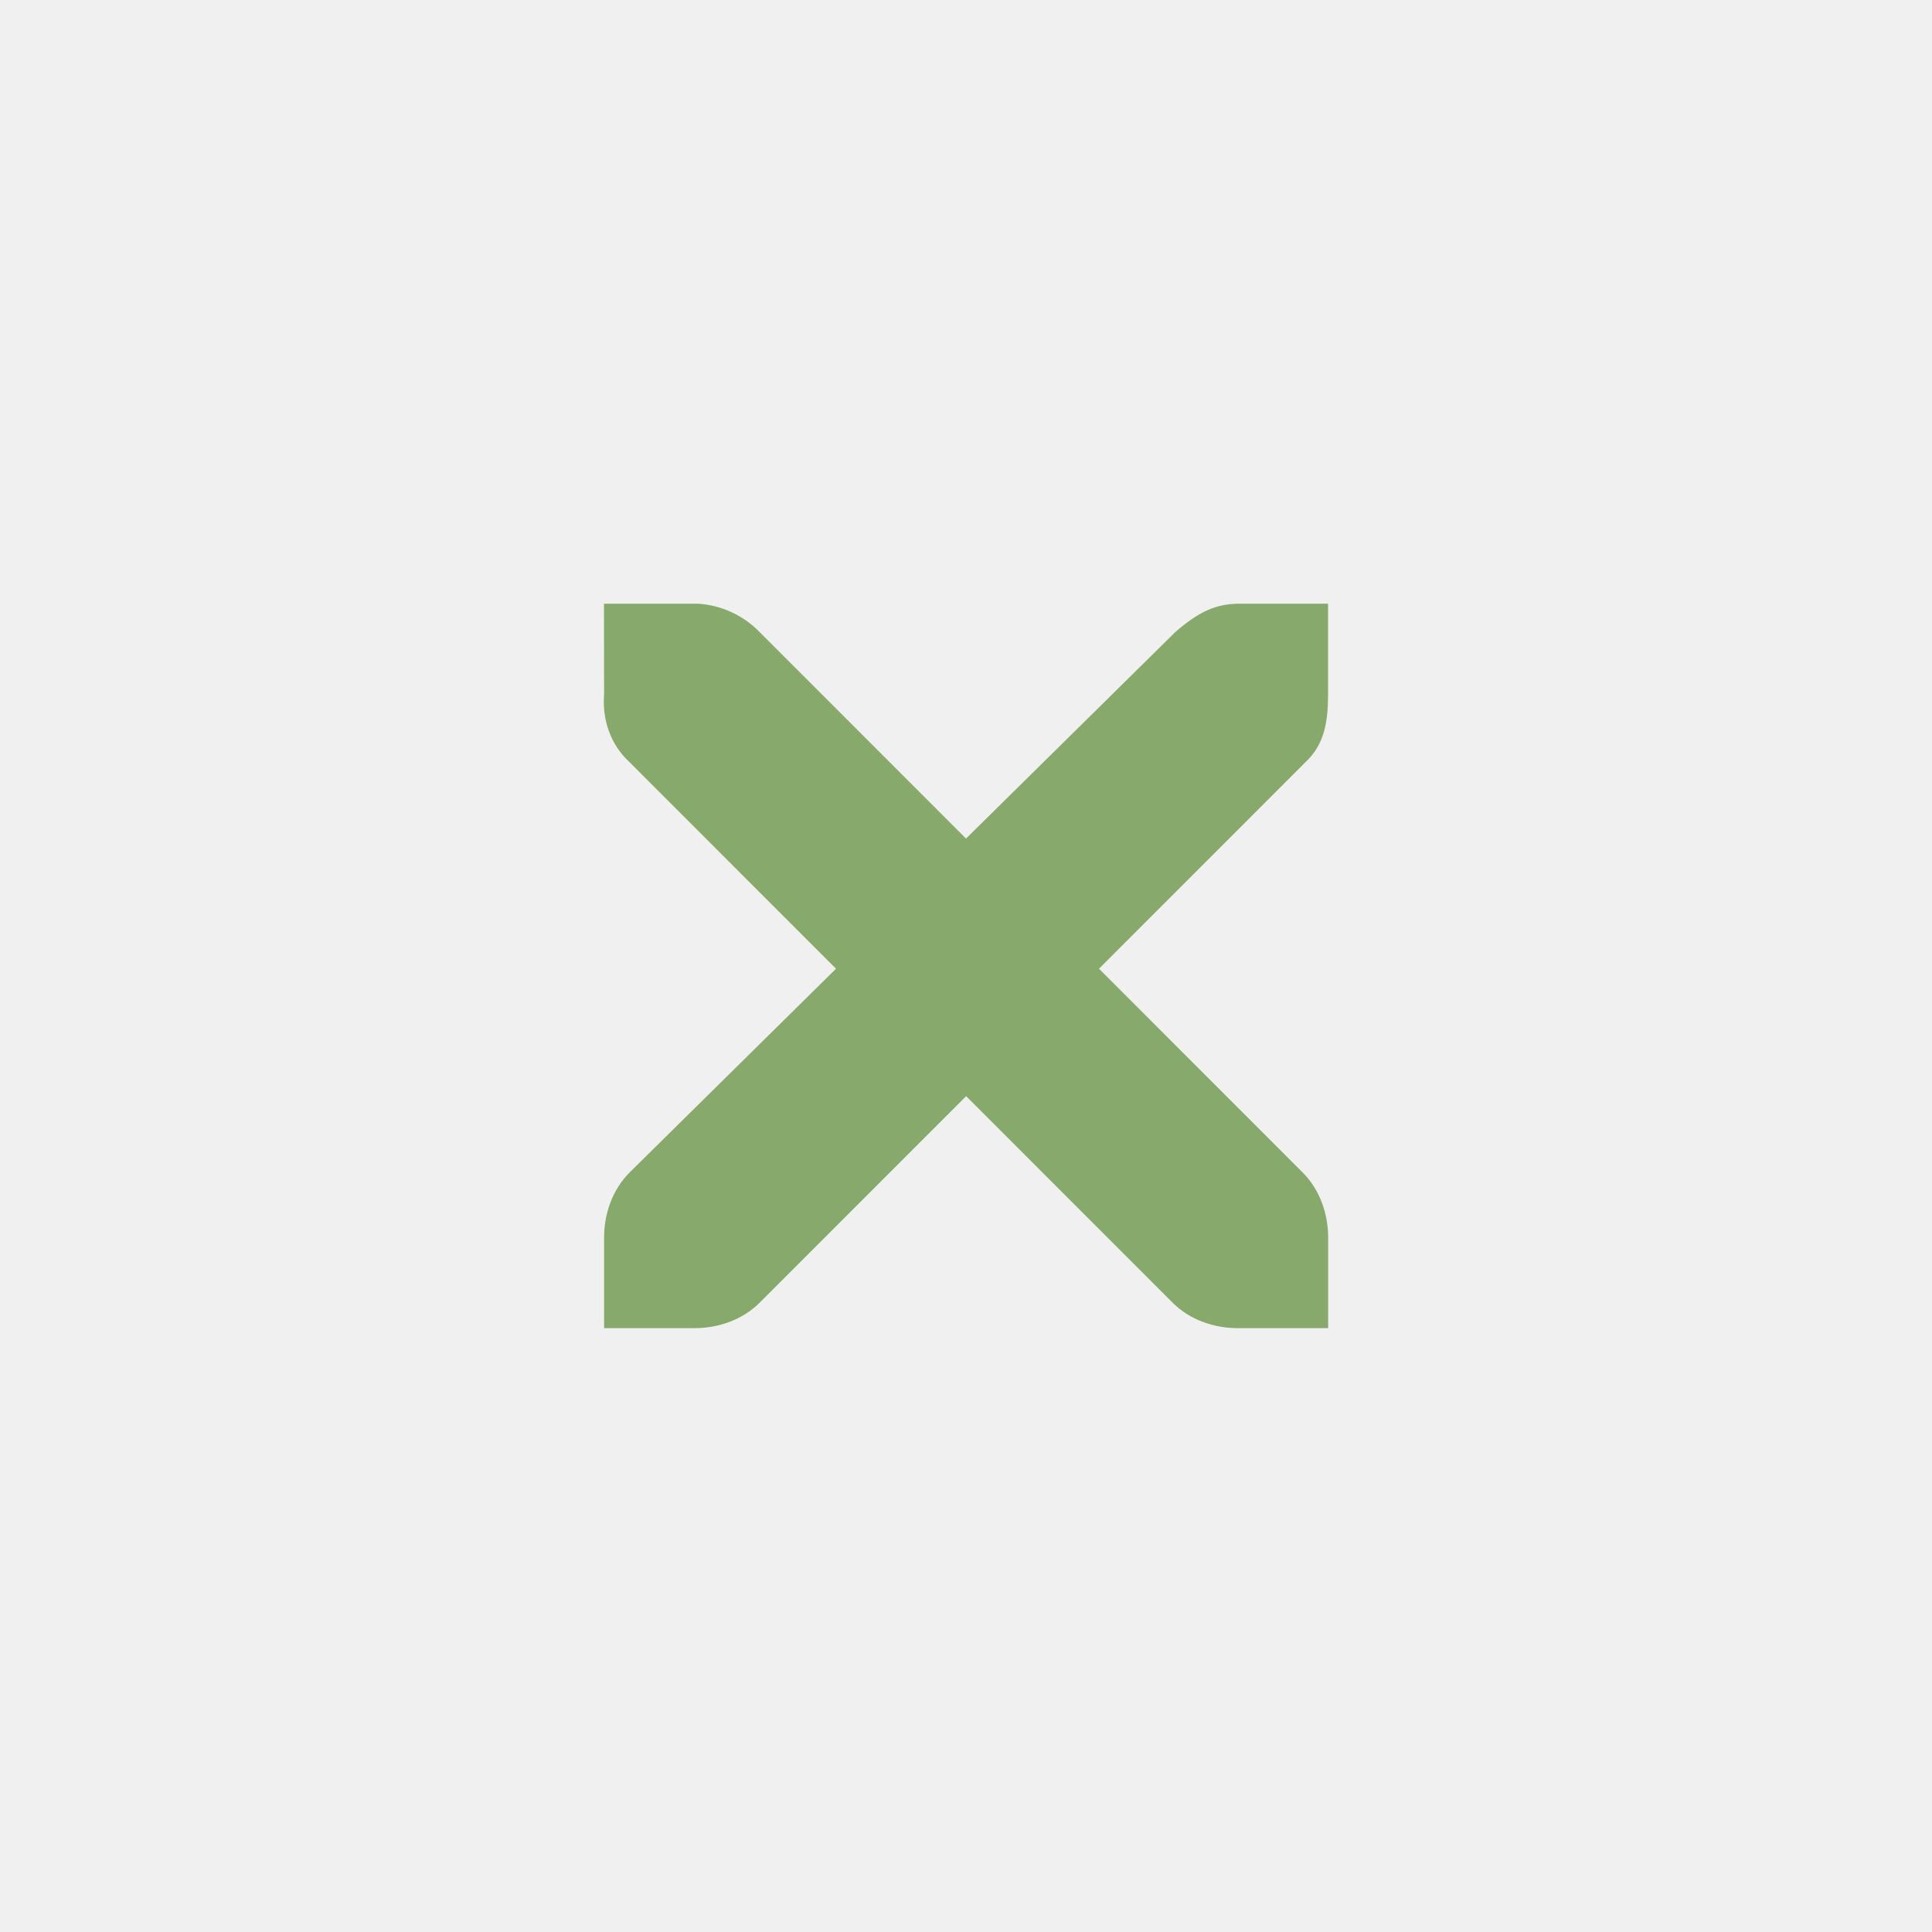
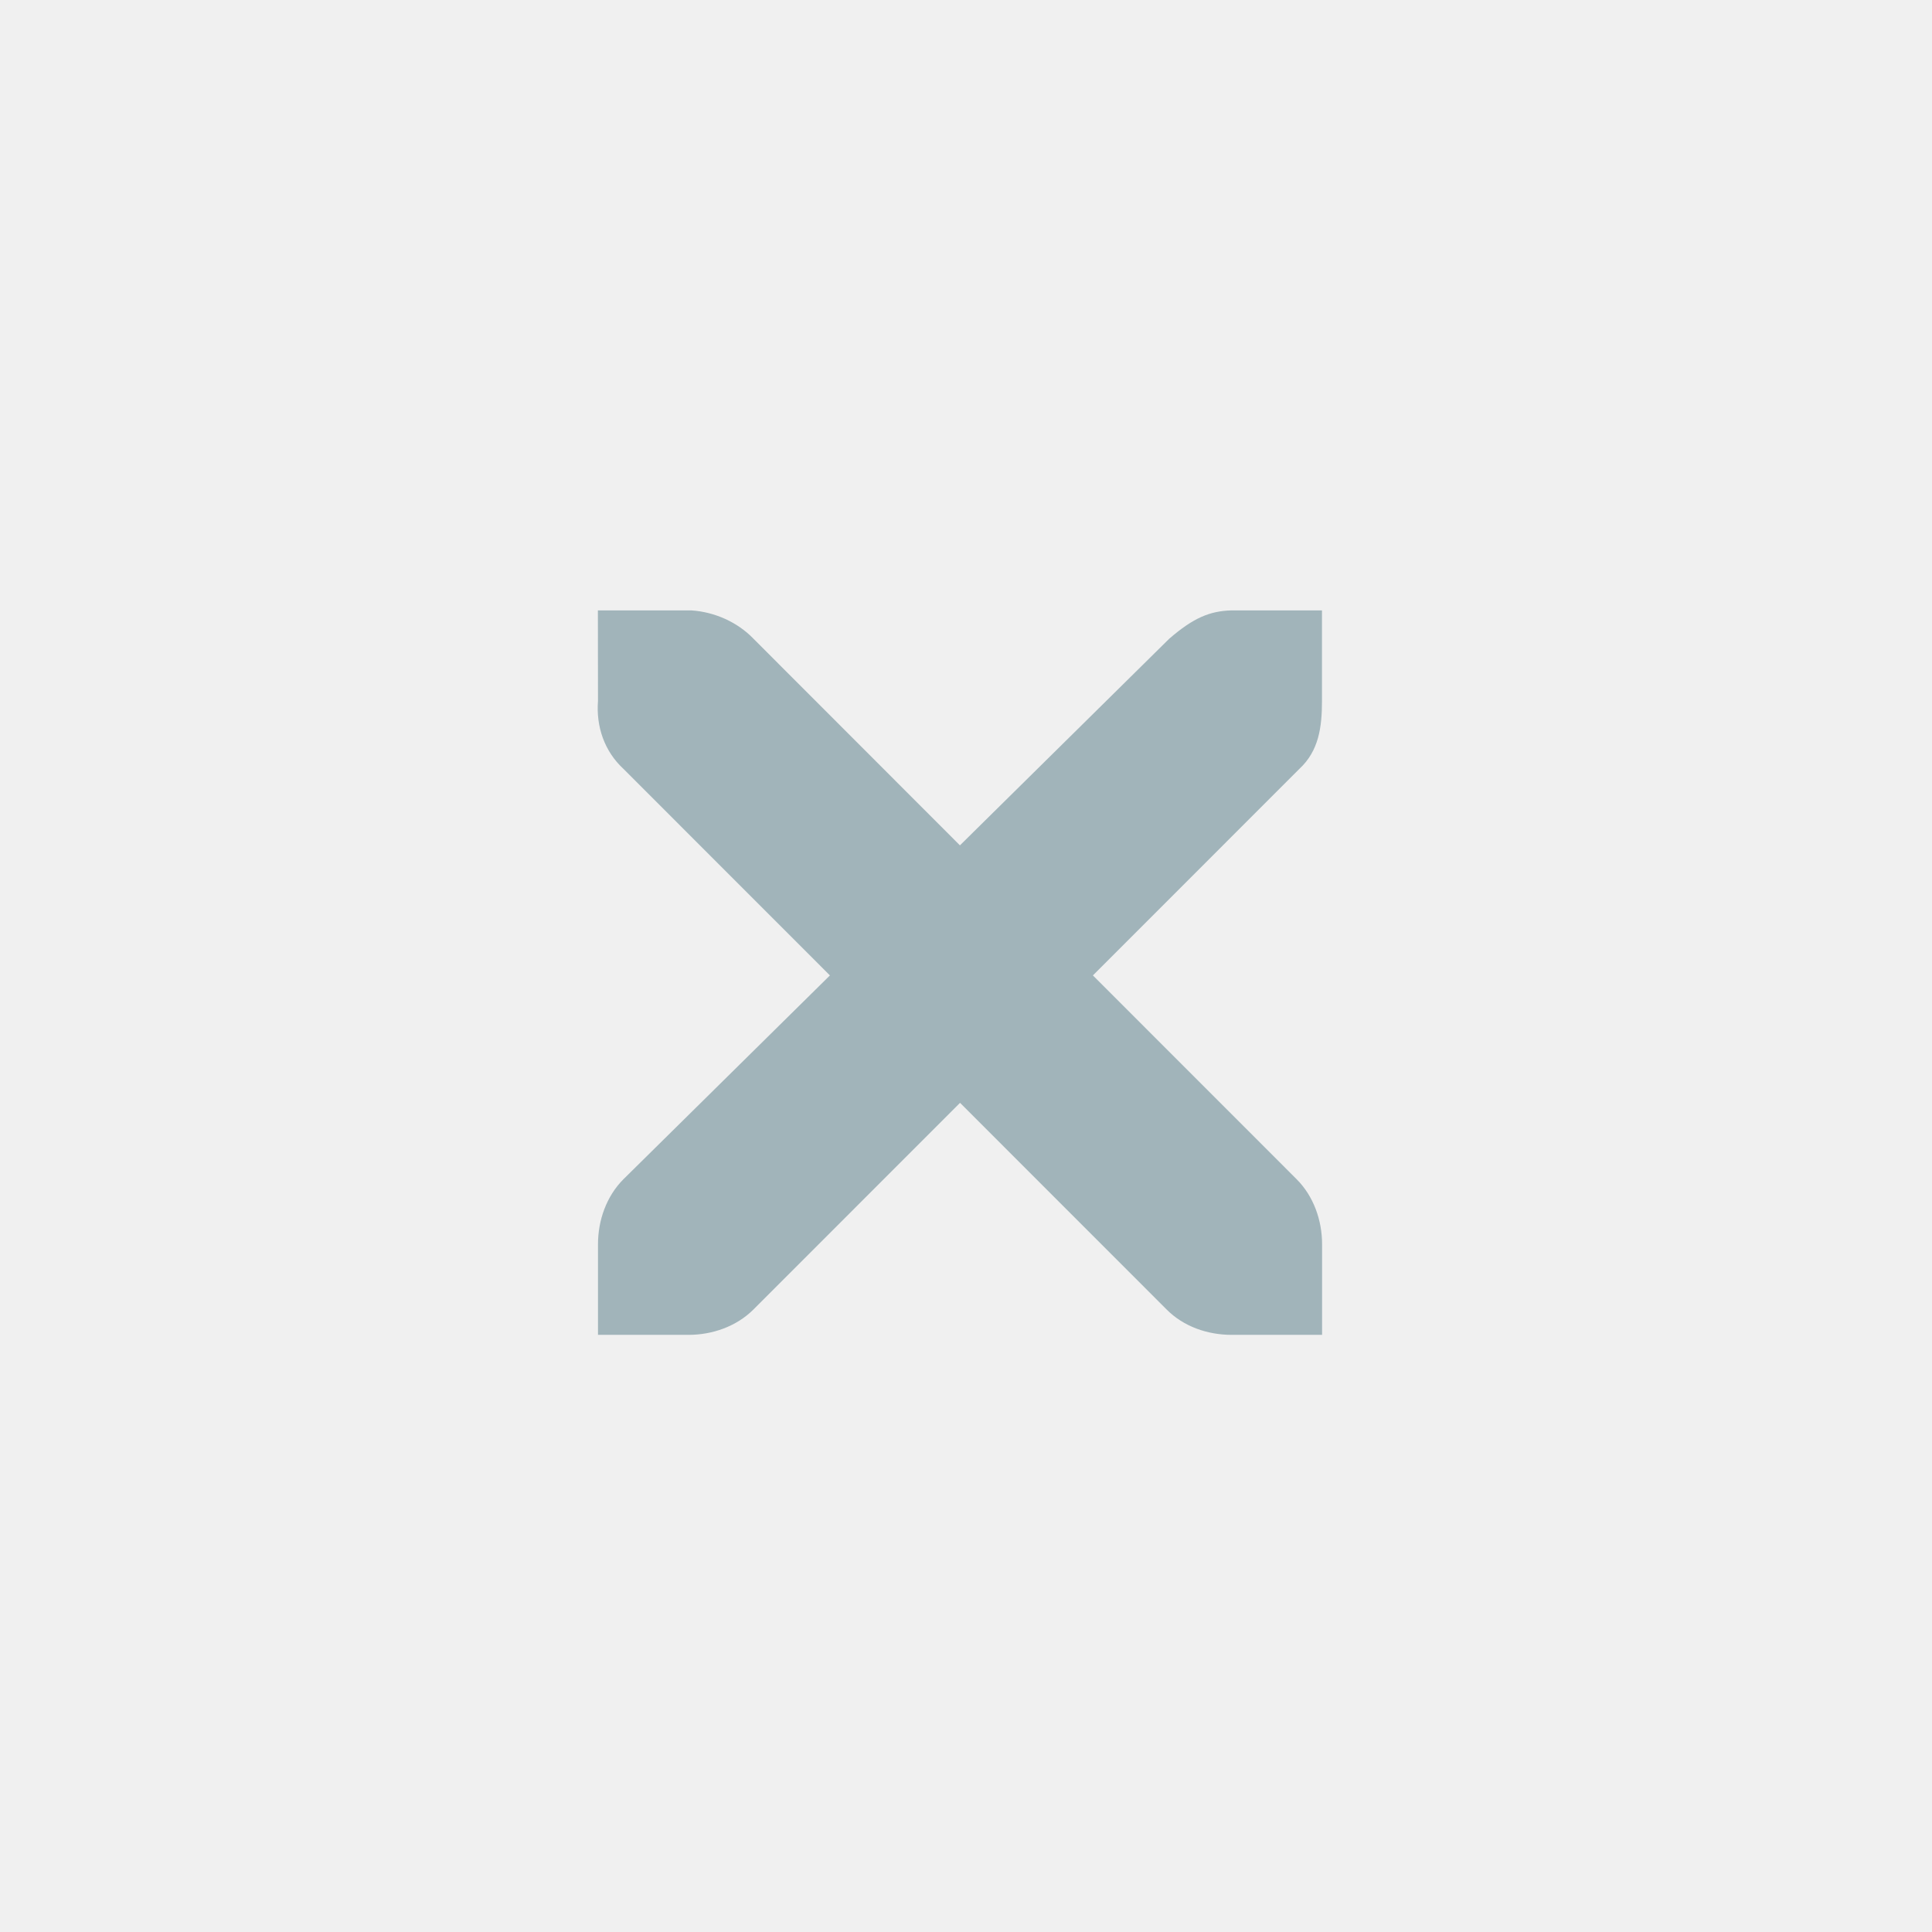
- <svg xmlns="http://www.w3.org/2000/svg" width="8.467mm" height="8.467mm" viewBox="0 0 8.467 8.467" version="1.1" id="svg846">
-   <defs id="defs840" />
-   <g id="layer1" transform="translate(-61.04315,-207.3441)">
-     <g id="22-22-window-close" transform="matrix(0.2645833,0,0,0.2645833,69.50982,209.9899)">
-       <rect style="opacity:0.001" width="22" height="22" x="0" y="0" id="rect18" />
-       <g style="fill:#ffffff" transform="matrix(1.749312,0,0,1.749949,-107.9505,-909.4729)" id="g24">
-         <g style="fill:#ffffff" transform="translate(19,-242)" id="g22">
-           <path style="fill:#87a96b;fill-opacity:1" d="m 45.571,764.571 h 0.857 c 0.009,-1.1e-4 0.018,-4e-4 0.027,0 0.219,0.01 0.437,0.11 0.589,0.268 l 1.955,1.955 1.982,-1.955 c 0.228,-0.198 0.383,-0.262 0.589,-0.268 h 0.857 v 0.857 c 0,0.246 -0.029,0.472 -0.214,0.643 l -1.955,1.955 1.929,1.929 c 0.161,0.161 0.241,0.389 0.241,0.616 v 0.857 h -0.857 c -0.227,-10e-6 -0.455,-0.08 -0.616,-0.241 l -1.955,-1.955 -1.955,1.955 c -0.161,0.161 -0.389,0.241 -0.616,0.241 h -0.857 v -0.857 c -3e-6,-0.227 0.08,-0.455 0.241,-0.616 l 1.955,-1.929 -1.955,-1.955 c -0.181,-0.167 -0.26,-0.402 -0.241,-0.643 z" id="path20" />
-         </g>
-       </g>
-     </g>
-     <g id="16-16-window-close" transform="matrix(0.2645833,0,0,0.2645833,75.33065,215.8107)">
-       <rect style="opacity:0.001" width="16" height="16" x="0" y="-16" id="rect27" />
-       <g style="fill:#ffffff" transform="matrix(1.249509,0,0,1.249964,-76.96463,-665.4806)" id="g33">
-         <g style="fill:#ffffff" transform="translate(19,-242)" id="g31">
-           <path style="fill:#87a96b;fill-opacity:1" d="m 45.8,764.8 h 0.8 c 0.008,-10e-5 0.017,-3.7e-4 0.025,0 0.204,0.009 0.408,0.103 0.55,0.25 l 1.825,1.825 1.85,-1.825 c 0.212,-0.184 0.357,-0.244 0.55,-0.25 h 0.8 v 0.8 c 0,0.229 -0.027,0.441 -0.2,0.6 l -1.825,1.825 1.8,1.8 c 0.151,0.151 0.225,0.363 0.225,0.575 v 0.8 h -0.8 c -0.212,-10e-6 -0.424,-0.074 -0.575,-0.225 l -1.825,-1.825 -1.825,1.825 c -0.151,0.151 -0.363,0.225 -0.575,0.225 h -0.8 v -0.8 c -3e-6,-0.212 0.074,-0.424 0.225,-0.575 l 1.825,-1.8 -1.825,-1.825 c -0.169,-0.156 -0.243,-0.375 -0.225,-0.6 z" id="path29" />
-         </g>
-       </g>
-     </g>
-     <g id="window-close" transform="matrix(0.2645833,0,0,0.2645833,61.04315,207.3441)">
-       <rect width="32" height="32" x="0" y="0" style="opacity:0.001" id="rect36" />
-       <g style="opacity:0.2" transform="matrix(1.749312,0,0,1.749949,-102.9505,-903.4729)" id="g46">
-         <g transform="translate(19,-242)" id="g44" />
-       </g>
-       <g transform="matrix(1.749312,0,0,1.749949,-102.9505,-904.4729)" style="fill:#ffffff" id="g52">
-         <g transform="translate(19,-242)" style="fill:#ffffff" id="g50">
-           <path d="m 45.571,764.571 h 0.857 c 0.009,-1.1e-4 0.018,-4e-4 0.027,0 0.219,0.01 0.437,0.11 0.589,0.268 l 1.955,1.955 1.982,-1.955 c 0.228,-0.198 0.383,-0.262 0.589,-0.268 h 0.857 v 0.857 c 0,0.246 -0.029,0.472 -0.214,0.643 l -1.955,1.955 1.929,1.929 c 0.161,0.161 0.241,0.389 0.241,0.616 v 0.857 h -0.857 c -0.227,-10e-6 -0.455,-0.08 -0.616,-0.241 l -1.955,-1.955 -1.955,1.955 c -0.161,0.161 -0.389,0.241 -0.616,0.241 h -0.857 v -0.857 c -3e-6,-0.227 0.08,-0.455 0.241,-0.616 l 1.955,-1.929 -1.955,-1.955 c -0.181,-0.167 -0.26,-0.402 -0.241,-0.643 z" style="fill:#87a96b;fill-opacity:1" id="path48" />
-         </g>
-       </g>
-     </g>
-     <g id="window-pin" transform="matrix(0.2562216,0,0,0.2645833,87.09353,206.6691)">
-       <g style="fill:none;stroke:none" transform="matrix(1.111111,0,0,1.111111,10.75556,-20.72222)" id="e">
-         <circle style="opacity:1;fill:none;fill-opacity:1;fill-rule:evenodd;stroke:none;stroke-width:1;stroke-linecap:round;stroke-linejoin:round;stroke-miterlimit:4;stroke-dasharray:none;stroke-dashoffset:0;stroke-opacity:1" id="path4145" cx="-27.5" cy="42.5" r="4.5" />
-       </g>
-       <g transform="matrix(0.7125,0,0,0.7125,-1.393749,-2.593749)" id="e-5">
-         <ellipse style="opacity:1;fill:#87a96b;fill-opacity:1;fill-rule:evenodd;stroke:#87a96b;stroke-width:1.308;stroke-linecap:round;stroke-linejoin:round;stroke-miterlimit:4;stroke-dasharray:none;stroke-dashoffset:0;stroke-opacity:1" id="path4145-9" cx="-26.015" cy="40.986" rx="6.013" ry="5.762" />
-       </g>
-     </g>
-     <g transform="matrix(0.2562216,0,0,0.2645833,90.09037,206.6577)" id="window-unpin">
-       <g style="fill:none;stroke:none" transform="matrix(1.111111,0,0,1.111111,10.75556,-20.72222)" id="e-0">
-         <circle style="opacity:1;fill:none;fill-opacity:1;fill-rule:evenodd;stroke:none;stroke-width:1;stroke-linecap:round;stroke-linejoin:round;stroke-miterlimit:4;stroke-dasharray:none;stroke-dashoffset:0;stroke-opacity:1" id="path4145-2" cx="-27.5" cy="42.5" r="4.5" />
-       </g>
-       <g transform="matrix(0.7125,0,0,0.7125,-1.393749,-2.593749)" id="e-5-5">
-         <ellipse style="opacity:1;fill:#87a96b;fill-opacity:1;fill-rule:evenodd;stroke:#87a96b;stroke-width:1.308;stroke-linecap:round;stroke-linejoin:round;stroke-miterlimit:4;stroke-dasharray:none;stroke-dashoffset:0;stroke-opacity:1" id="path4145-9-6" cx="-26.184" cy="41.295" rx="6.013" ry="5.762" />
+ <svg xmlns="http://www.w3.org/2000/svg" xmlns:ns1="http://www.openswatchbook.org/uri/2009/osb" xmlns:xlink="http://www.w3.org/1999/xlink" id="svg" width="32" height="32" version="1.1" viewBox="0 0 32 32">
+   <defs id="defs4">
+     <linearGradient id="linearGradient868">
+       <stop style="stop-color:#005ff0;stop-opacity:1" offset="0" id="stop864" />
+       <stop style="stop-color:#afcdff;stop-opacity:0.012" offset="1" id="stop866" />
+     </linearGradient>
+     <linearGradient id="linearGradient5606" ns1:paint="solid">
+       <stop id="stop5608" offset="0" style="stop-color:#000000" />
+     </linearGradient>
+     <radialGradient xlink:href="#linearGradient868" id="radialGradient846" cx="-25.832" cy="40.834" fx="-25.832" fy="40.834" r="5.08" gradientUnits="userSpaceOnUse" gradientTransform="matrix(0.6694934,0,0,0.6694934,-8.352062,14.22027)" />
+     <radialGradient xlink:href="#linearGradient868" id="radialGradient838" cx="-25.833" cy="40.833" fx="-25.833" fy="40.833" r="5.533" gradientUnits="userSpaceOnUse" gradientTransform="matrix(0.614628,0,0,0.614628,-9.890873,16.08505)" />
+   </defs>
+   <rect style="fill:#cfd8dc;fill-opacity:0" width="22" height="22" x="-38.33" y="13.77" id="rect16" />
+   <g id="22-22-window-close" transform="translate(32,10)">
+     <rect style="opacity:0.001" width="22" height="22" x="0" y="0" id="rect18" />
+     <g style="fill:#ffffff" transform="matrix(1.749312,0,0,1.749949,-107.9505,-909.4729)" id="g24">
+       <g style="fill:#ffffff" transform="translate(19,-242)" id="g22">
+         <path style="fill:#a1b4ba;fill-opacity:1;stroke-width:0.917" d="m 45.857,764.857 h 0.786 c 0.008,-9e-5 0.016,-2.6e-4 0.025,0 0.2,0.011 0.401,0.101 0.54,0.246 l 1.792,1.793 1.817,-1.793 c 0.209,-0.181 0.351,-0.24 0.54,-0.246 h 0.786 v 0.786 c 0,0.225 -0.027,0.433 -0.196,0.589 l -1.792,1.793 1.768,1.768 c 0.148,0.148 0.221,0.356 0.221,0.565 v 0.786 h -0.786 c -0.208,-10e-6 -0.417,-0.073 -0.565,-0.221 l -1.792,-1.793 -1.792,1.793 c -0.148,0.148 -0.356,0.221 -0.565,0.221 h -0.786 v -0.786 c -3e-6,-0.208 0.073,-0.417 0.221,-0.565 l 1.792,-1.768 -1.792,-1.793 c -0.166,-0.153 -0.238,-0.369 -0.221,-0.589 z" id="path20" />
      </g>
    </g>
  </g>
+   <g id="16-16-window-close" transform="translate(54,32)">
+     <rect style="opacity:0.001" width="16" height="16" x="0" y="-16" id="rect27" />
+     <g style="fill:#ffffff" transform="matrix(1.249509,0,0,1.249964,-76.96463,-665.4806)" id="g33">
+       <g style="fill:#ffffff" transform="translate(19,-242)" id="g31">
+         <path style="fill:#a1b4ba;fill-opacity:1;stroke-width:1" d="m 45.88,764.72 h 0.8 c 0.008,-1.5e-4 0.017,-3.8e-4 0.025,0 0.204,0.009 0.408,0.103 0.55,0.25 l 1.825,1.825 1.85,-1.825 c 0.212,-0.184 0.357,-0.244 0.55,-0.25 h 0.8 v 0.8 c 0,0.229 -0.028,0.44 -0.2,0.6 l -1.825,1.825 1.8,1.8 c 0.151,0.151 0.225,0.363 0.225,0.575 v 0.8 h -0.8 c -0.212,-10e-6 -0.424,-0.075 -0.575,-0.225 l -1.825,-1.825 -1.825,1.825 c -0.151,0.151 -0.363,0.225 -0.575,0.225 h -0.8 v -0.8 c -3e-6,-0.212 0.074,-0.424 0.225,-0.575 l 1.825,-1.8 -1.825,-1.825 c -0.169,-0.156 -0.243,-0.375 -0.225,-0.6 z" id="path29" />
+       </g>
+     </g>
+   </g>
+   <g id="window-close">
+     <rect width="32" height="32" x="0" y="0" style="opacity:0.001" id="rect36" />
+     <g style="opacity:0.2" transform="matrix(1.749312,0,0,1.749949,-102.9505,-903.4729)" id="g46">
+       <g transform="translate(19,-242)" id="g44" />
+     </g>
+     <g transform="matrix(1.749312,0,0,1.749949,-102.9505,-904.4729)" style="fill:#ffffff" id="g52">
+       <g transform="translate(19,-242)" style="fill:#ffffff" id="g50">
+         <path d="m 45.513,764.634 h 0.857 c 0.009,-1.2e-4 0.018,-2.6e-4 0.027,0 0.219,0.014 0.437,0.11 0.589,0.268 l 1.955,1.956 1.982,-1.956 c 0.228,-0.197 0.383,-0.262 0.589,-0.268 h 0.857 v 0.857 c 0,0.246 -0.029,0.472 -0.214,0.643 l -1.955,1.955 1.929,1.929 c 0.161,0.161 0.241,0.389 0.241,0.616 v 0.857 h -0.857 c -0.227,-1e-5 -0.455,-0.078 -0.616,-0.241 l -1.955,-1.955 -1.955,1.955 c -0.161,0.161 -0.389,0.241 -0.616,0.241 h -0.857 v -0.857 c 0,-0.227 0.08,-0.455 0.241,-0.616 l 1.955,-1.929 -1.955,-1.955 c -0.181,-0.167 -0.26,-0.402 -0.241,-0.643 z" style="fill:#a1b4ba;fill-opacity:1;stroke-width:1" id="path48" />
+       </g>
+     </g>
+   </g>
+   <g id="window-pin" transform="matrix(0.6190477,0,0,0.6190477,88.1145,12.84745)">
+     <g style="fill:none;stroke:none" transform="matrix(1.111111,0,0,1.111111,10.75556,-20.72222)" id="e">
+       <circle style="opacity:1;fill:none;fill-opacity:1;fill-rule:evenodd;stroke:none;stroke-width:1;stroke-linecap:round;stroke-linejoin:round;stroke-miterlimit:4;stroke-dasharray:none;stroke-dashoffset:0;stroke-opacity:1" id="path4145" cx="-27.5" cy="42.5" r="4.5" />
+     </g>
+     <g transform="matrix(0.7125,0,0,0.7125,-1.393749,-2.593749)" id="e-5">
+       <circle style="opacity:1;fill:#b1c79e;fill-opacity:1;fill-rule:evenodd;stroke:url(#radialGradient838);stroke-width:0.68;stroke-linecap:round;stroke-linejoin:round;stroke-miterlimit:4;stroke-dasharray:none;stroke-dashoffset:0;stroke-opacity:1" id="path4145-9" cx="-25.768" cy="41.182" r="3.061" />
+     </g>
+   </g>
+   <g transform="matrix(0.6190477,0,0,0.6190477,94.72979,12.69548)" id="window-unpin">
+     <g style="fill:none;stroke:none" transform="matrix(1.111111,0,0,1.111111,10.75556,-20.72222)" id="e-0">
+       <circle style="opacity:1;fill:none;fill-opacity:1;fill-rule:evenodd;stroke:none;stroke-width:1;stroke-linecap:round;stroke-linejoin:round;stroke-miterlimit:4;stroke-dasharray:none;stroke-dashoffset:0;stroke-opacity:1" id="path4145-2" cx="-27.5" cy="42.5" r="4.5" />
+     </g>
+     <g transform="matrix(0.7125,0,0,0.7125,-1.393749,-2.593749)" id="e-5-5">
+       <circle style="opacity:1;fill:#b5c89d;fill-opacity:1;fill-rule:evenodd;stroke:url(#radialGradient846);stroke-width:0.68;stroke-linecap:round;stroke-linejoin:round;stroke-miterlimit:4;stroke-dasharray:none;stroke-dashoffset:0;stroke-opacity:1" id="path4145-9-6" cx="-25.647" cy="41.558" r="3.061" />
+     </g>
+   </g>
</svg>
